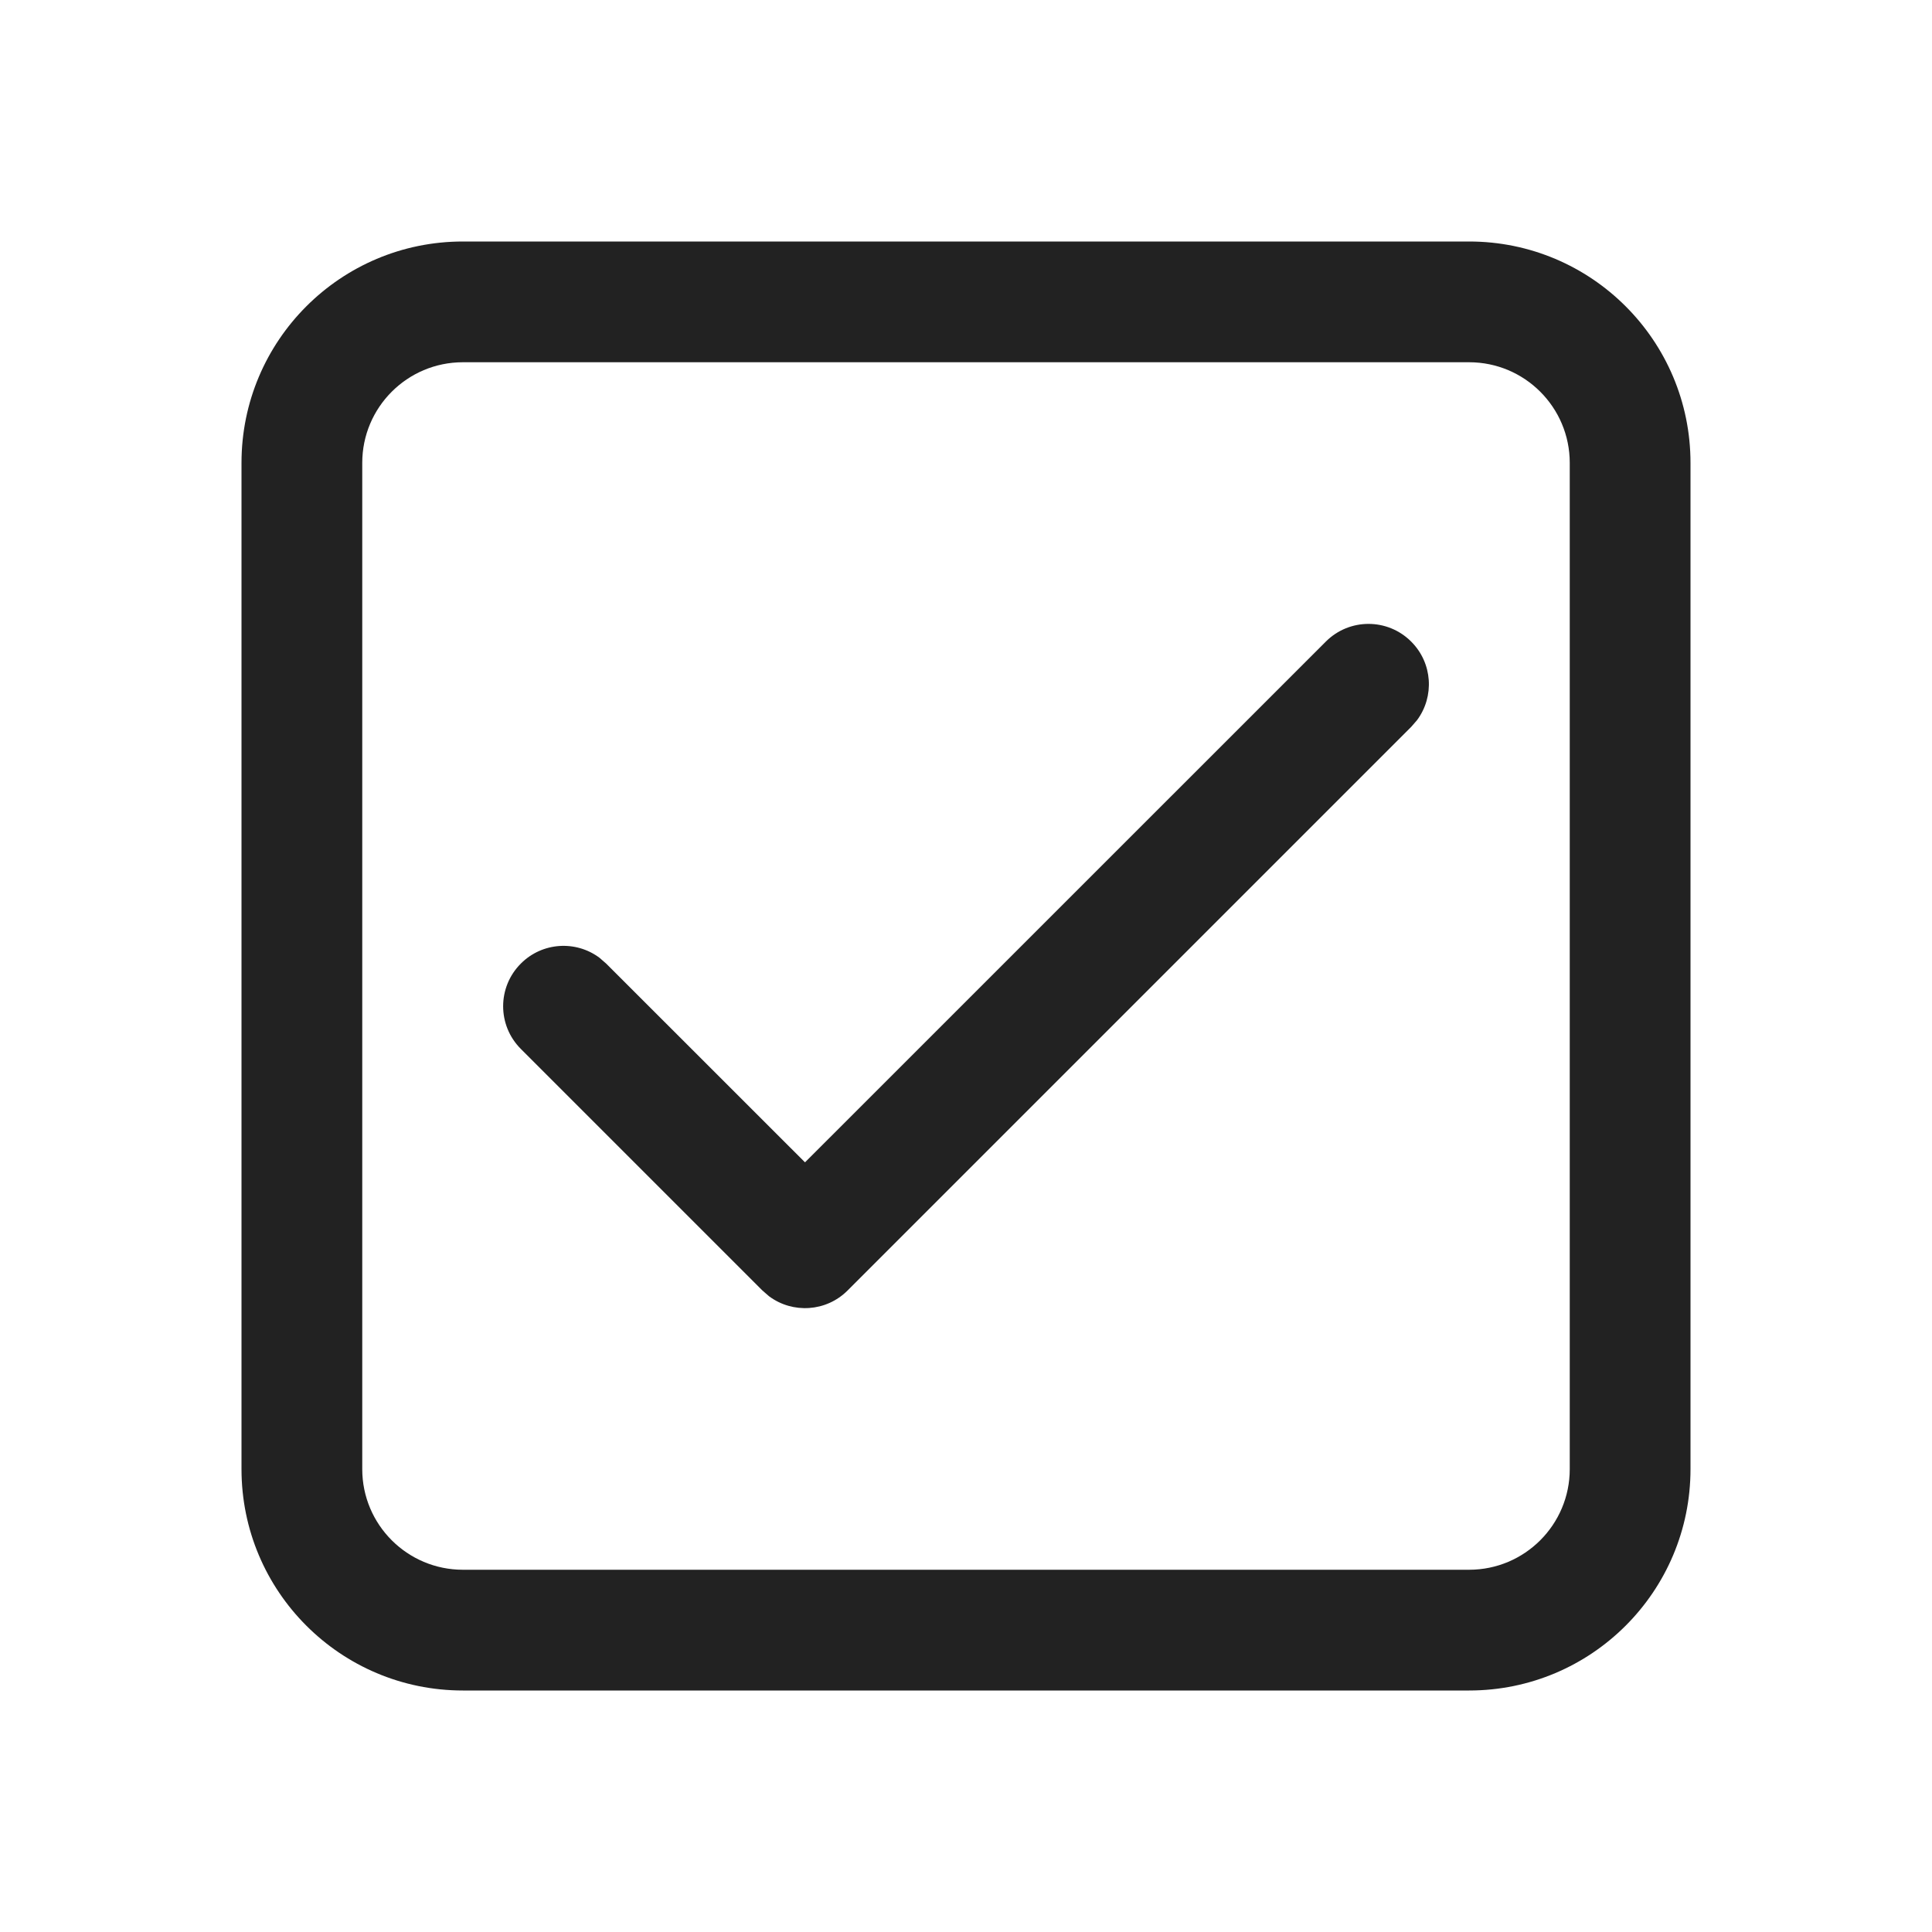
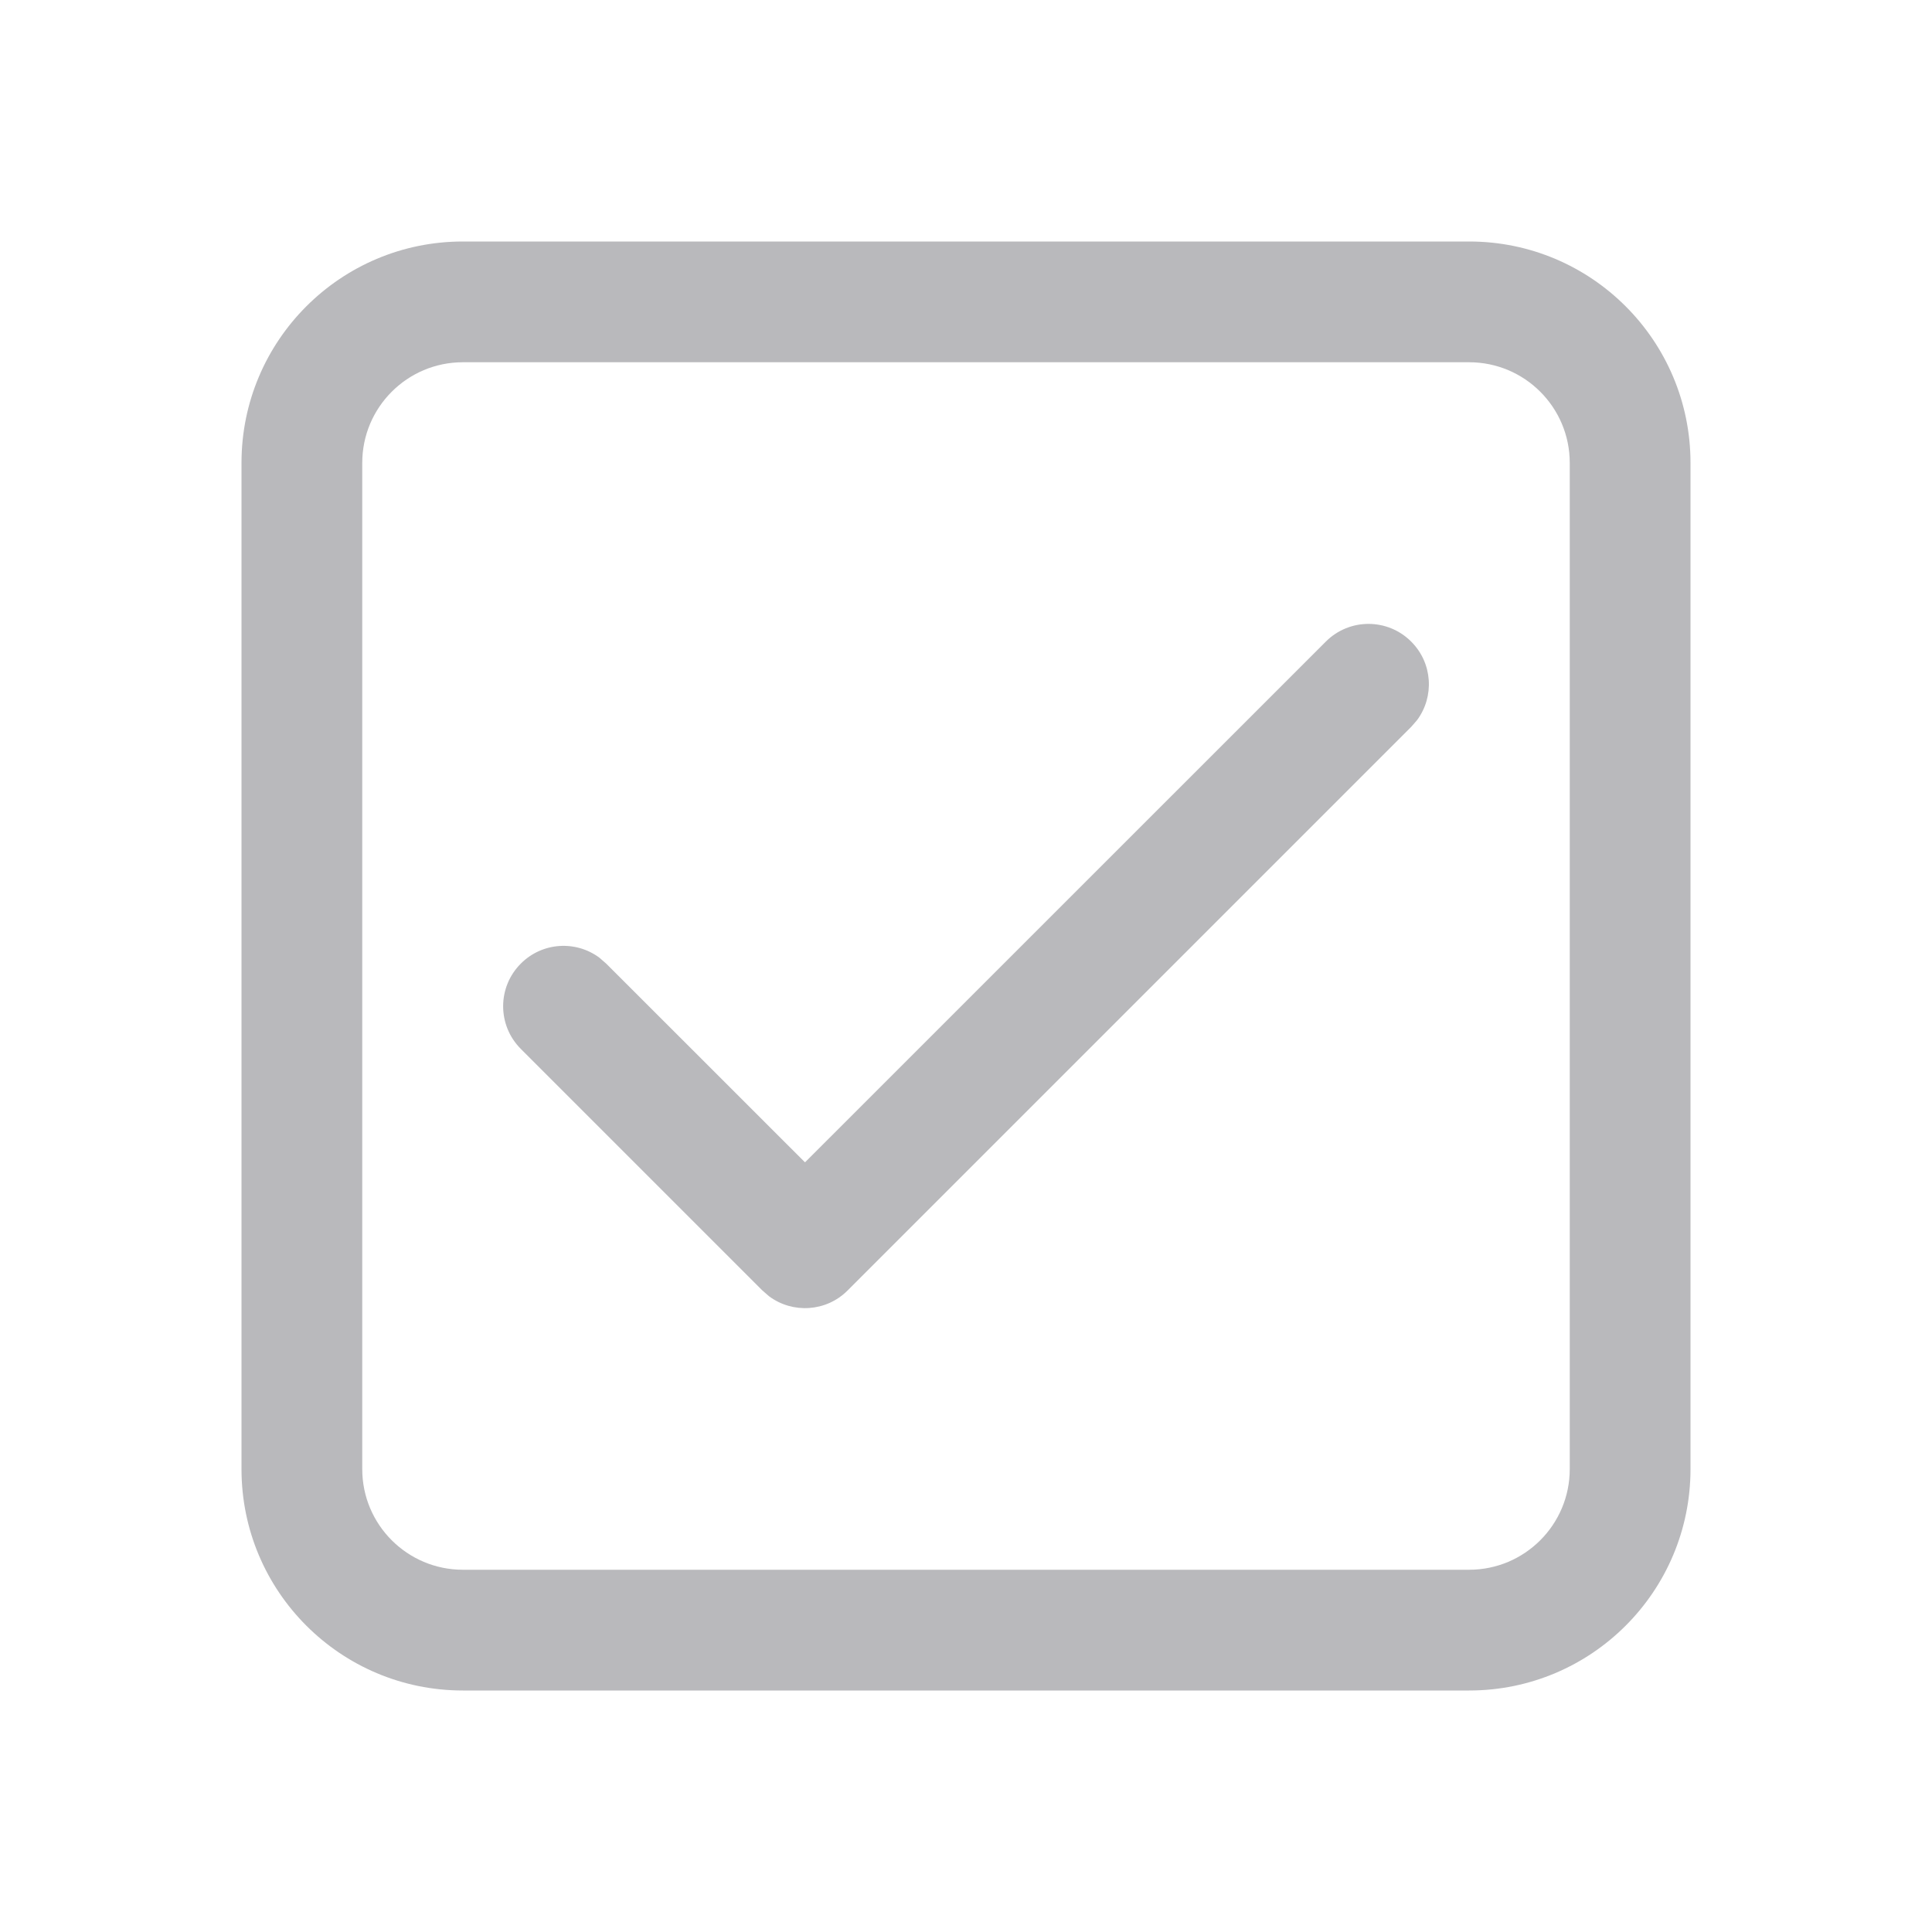
<svg xmlns="http://www.w3.org/2000/svg" version="1.1" width="800px" height="800px" viewBox="0 0 24 24">
  <g stroke="none" stroke-width="1" fill="none" fill-rule="evenodd">
-     <g fill="#222222" fill-rule="nonzero">
+     <g fill="#b9b9bc" fill-rule="nonzero">
      <path d="M18.25,3 C19.769,3 21,4.231 21,5.75 L21,18.25 C21,19.769 19.769,21 18.25,21 L5.75,21 C4.231,21 3,19.769 3,18.25 L3,5.75 C3,4.231 4.231,3 5.75,3 L18.25,3 Z M18.25,4.5 L5.75,4.5 C5.06,4.5 4.5,5.06 4.5,5.75 L4.5,18.25 C4.5,18.94 5.06,19.5 5.75,19.5 L18.25,19.5 C18.94,19.5 19.5,18.94 19.5,18.25 L19.5,5.75 C19.5,5.06 18.94,4.5 18.25,4.5 Z M10,14.439 L16.47,7.97 C16.763,7.677 17.237,7.677 17.53,7.97 C17.797,8.236 17.821,8.653 17.603,8.946 L17.53,9.03 L10.53,16.03 C10.264,16.297 9.847,16.321 9.554,16.103 L9.47,16.03 L6.47,13.03 C6.177,12.737 6.177,12.263 6.47,11.97 C6.736,11.703 7.153,11.679 7.446,11.897 L7.53,11.97 L10,14.439 L16.47,7.97 L10,14.439 Z" />
    </g>
  </g>
</svg>
